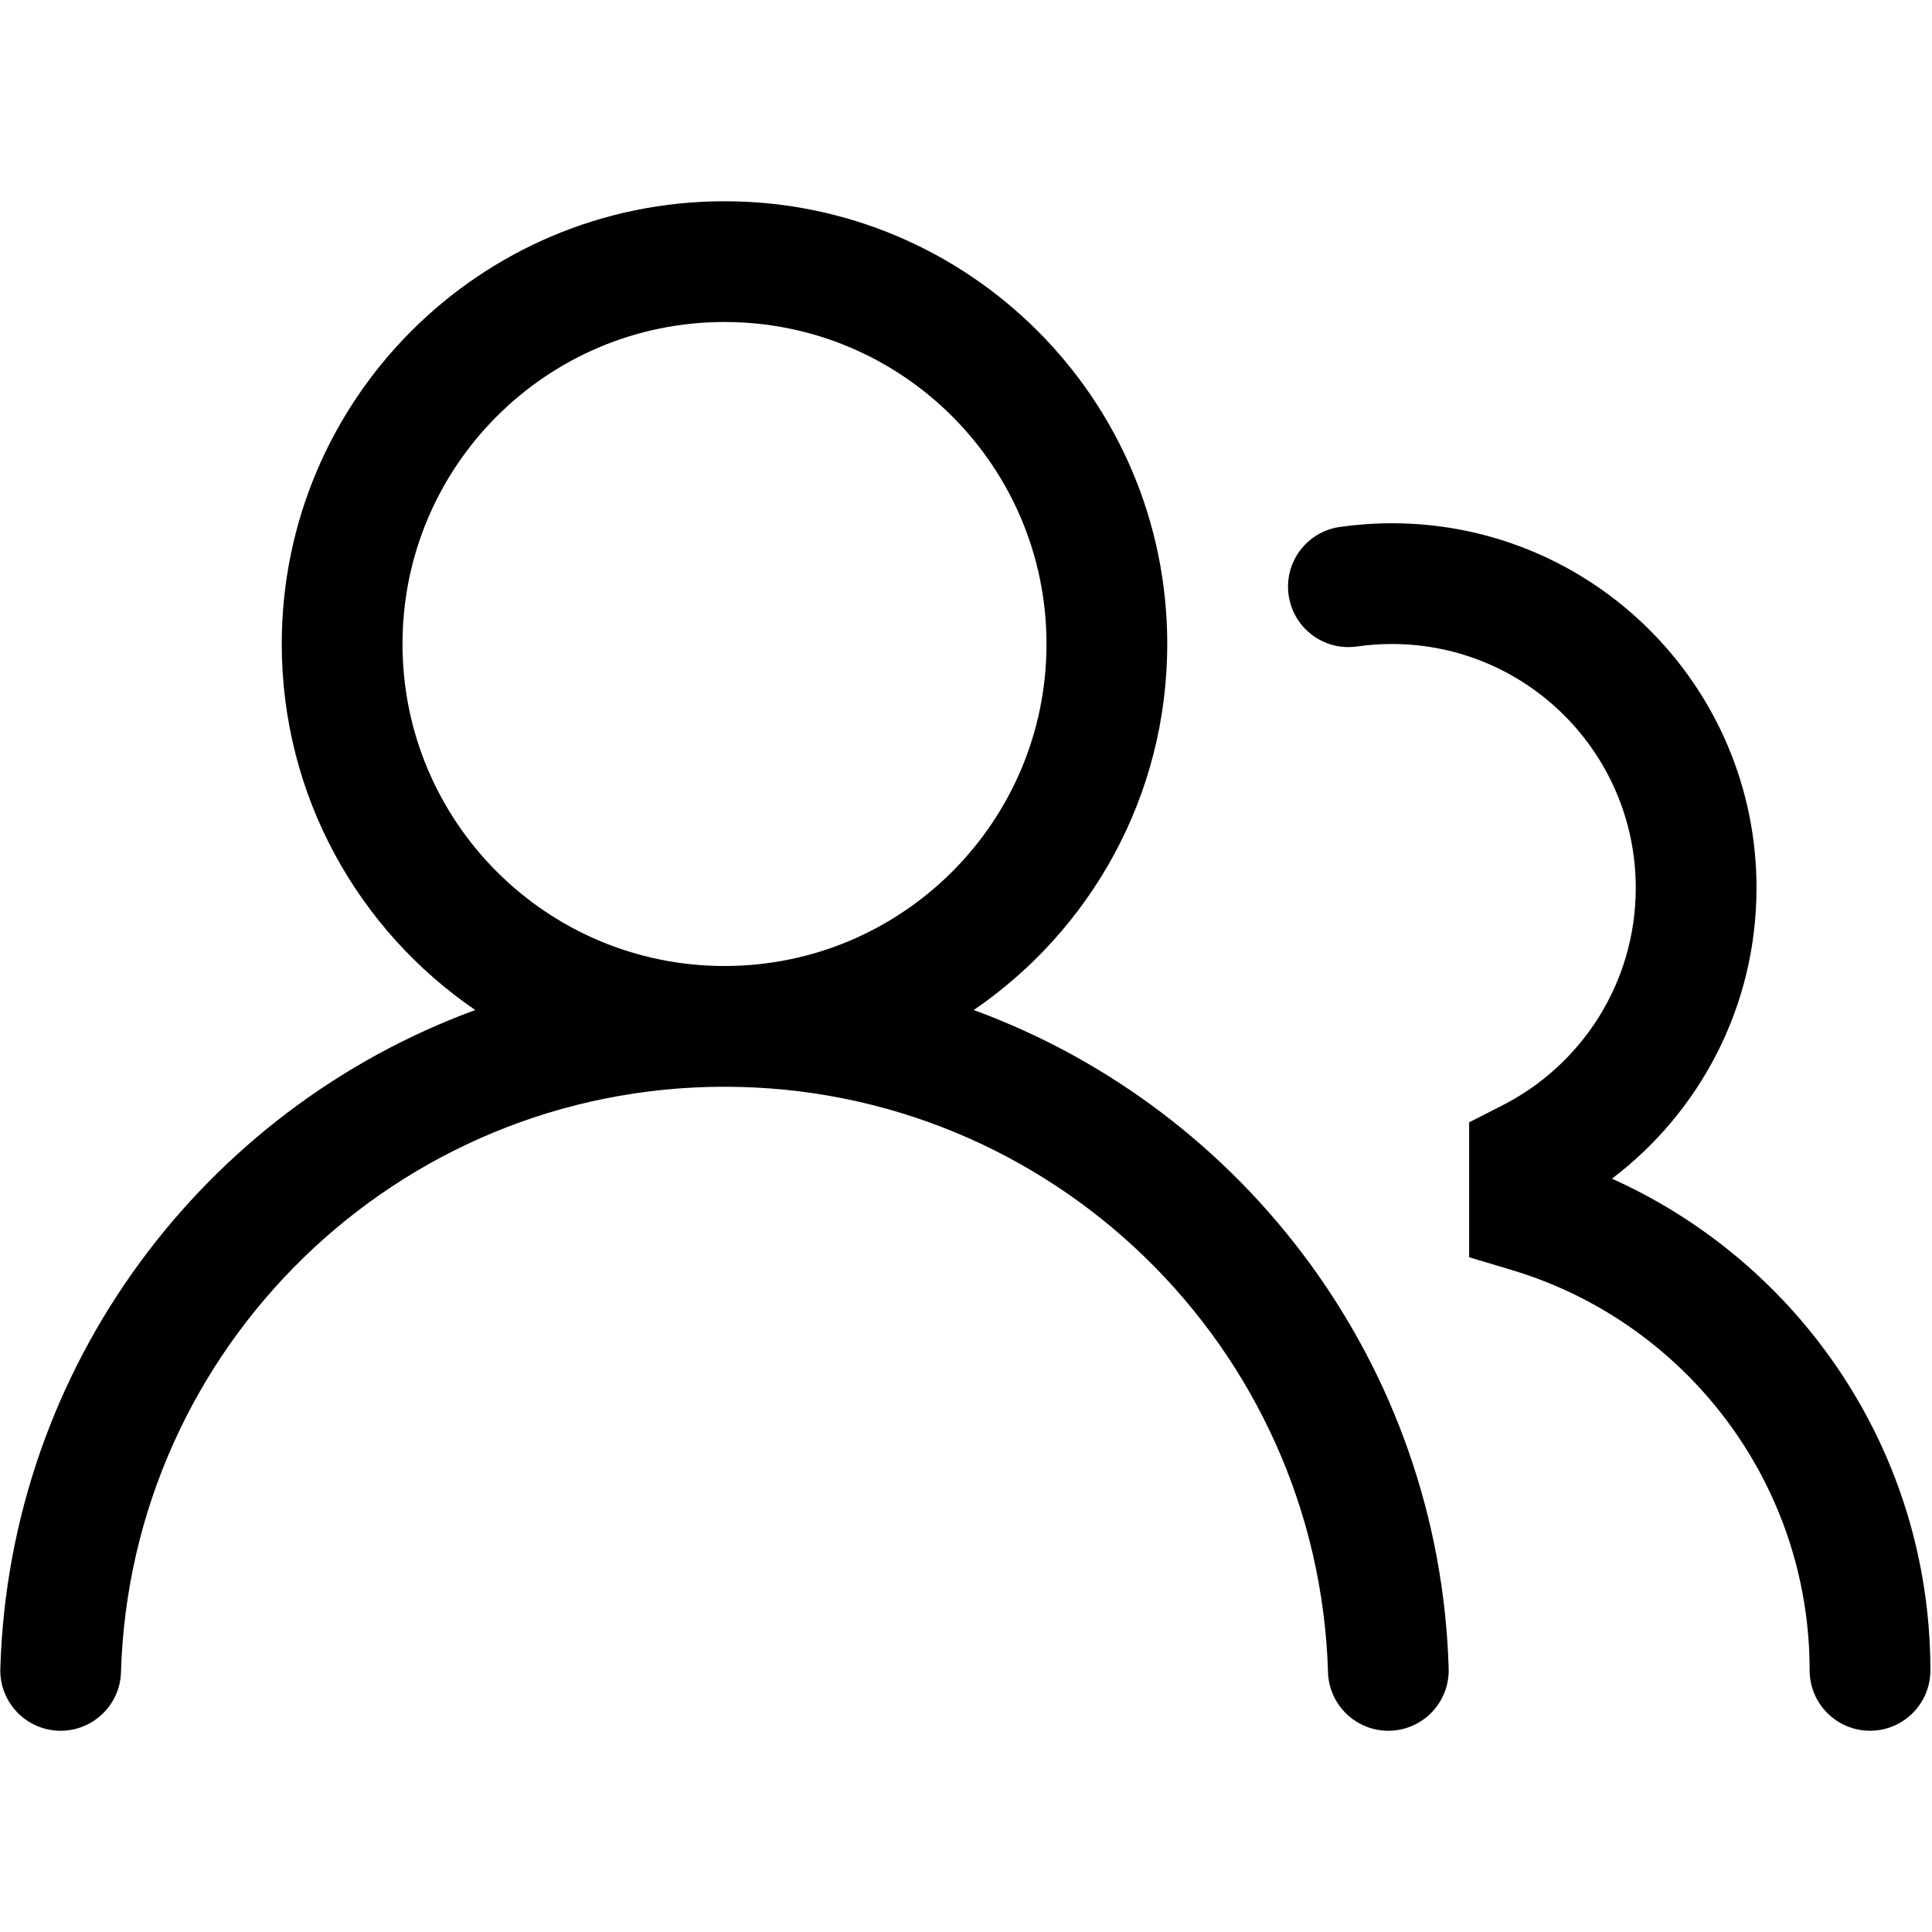
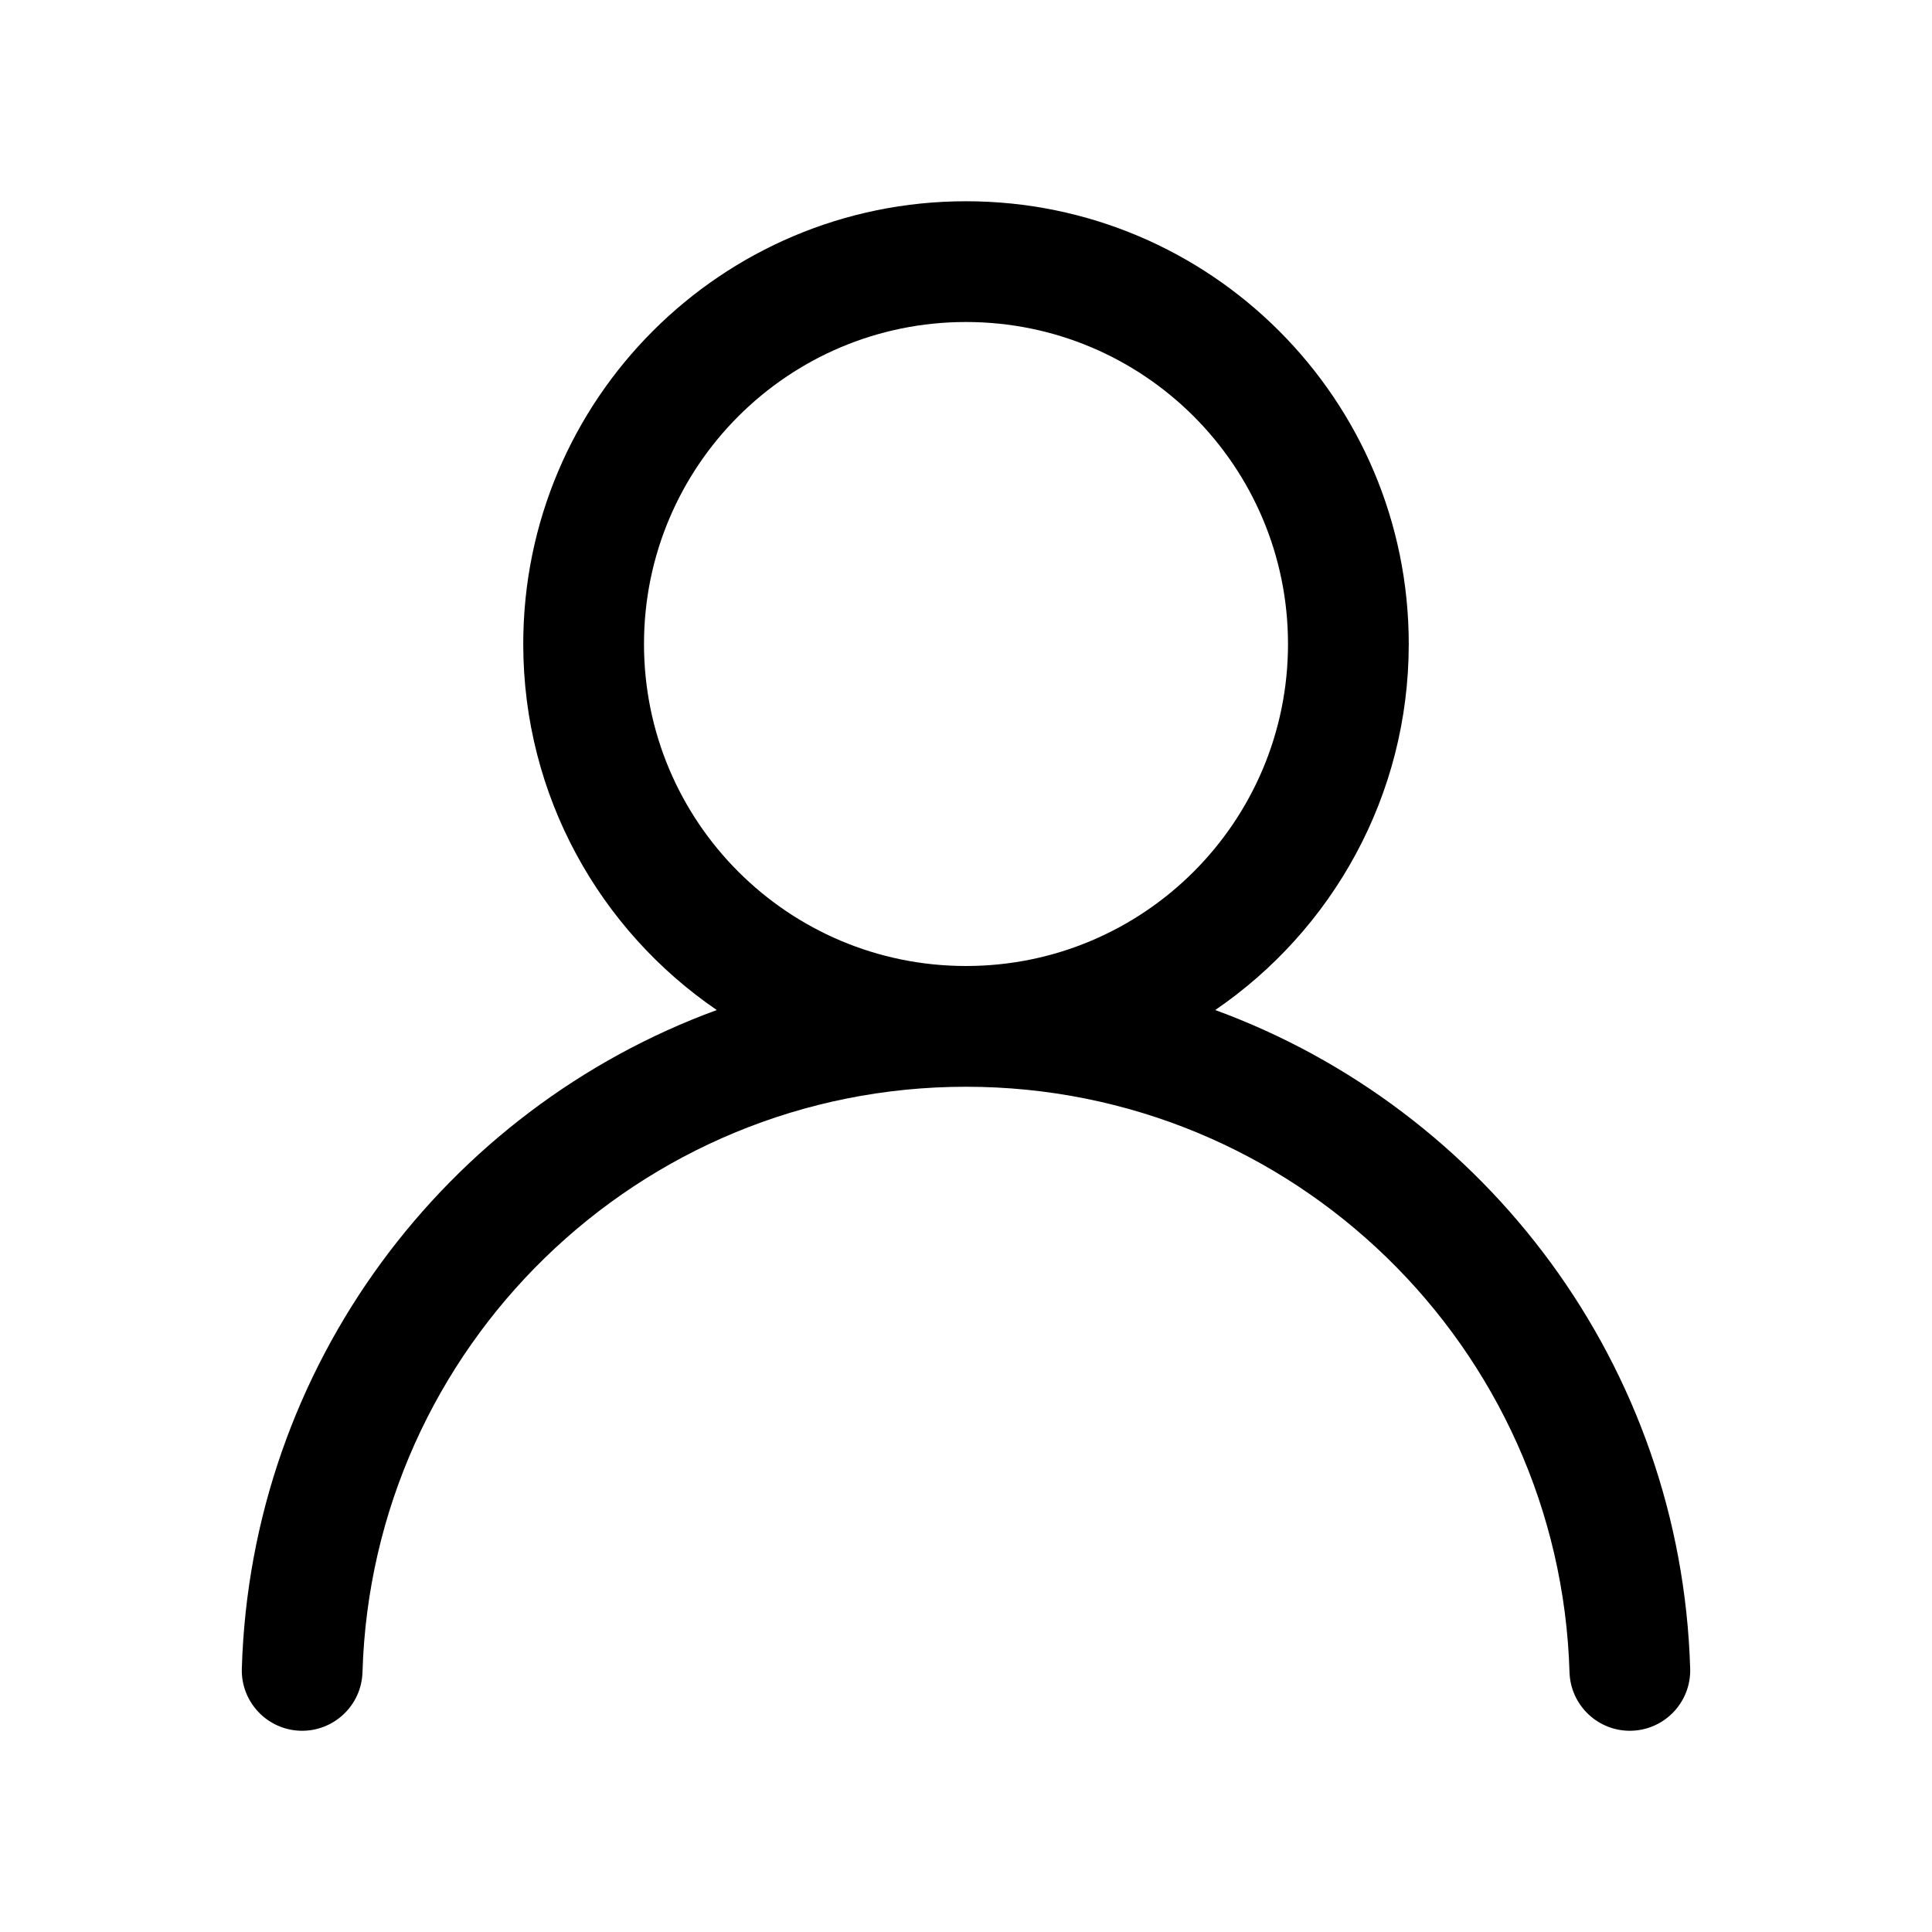
<svg xmlns="http://www.w3.org/2000/svg" width="24" height="24" viewBox="0 0 24 24">
-   <path fill-rule="evenodd" clip-rule="evenodd" d="M3.5 8C3.5 4.962 5.963 2.5 9 2.5C12.038 2.5 14.5 4.962 14.5 8C14.5 9.889 13.547 11.556 12.096 12.547C15.46 13.779 17.884 16.963 17.996 20.728C18.008 21.142 17.683 21.487 17.268 21.5C16.855 21.512 16.509 21.186 16.497 20.772C16.376 16.736 13.066 13.5 9 13.5C4.934 13.5 1.623 16.736 1.503 20.772C1.491 21.186 1.145 21.512 0.731 21.5C0.317 21.487 -0.008 21.142 0.004 20.728C0.116 16.963 2.54 13.779 5.904 12.547C4.453 11.556 3.5 9.889 3.5 8ZM9 4C6.791 4 5 5.791 5 8C5 10.209 6.791 12 9 12C11.209 12 13 10.209 13 8C13 5.791 11.209 4 9 4Z" />
-   <path d="M17.29 8C17.142 8 16.998 8.011 16.856 8.031C16.446 8.089 16.066 7.804 16.008 7.394C15.949 6.984 16.234 6.604 16.644 6.546C16.855 6.516 17.071 6.5 17.29 6.5C19.792 6.5 21.82 8.528 21.82 11.03C21.82 12.506 21.114 13.816 20.024 14.642C22.355 15.688 23.98 18.028 23.98 20.75C23.98 21.164 23.644 21.5 23.23 21.5C22.816 21.5 22.48 21.164 22.48 20.75C22.48 18.404 20.923 16.42 18.784 15.778L18.25 15.618V13.942L18.66 13.733C19.647 13.232 20.32 12.209 20.32 11.03C20.32 9.357 18.963 8 17.29 8Z" />
+   <path fill-rule="evenodd" clip-rule="evenodd" d="M12 2.5C8.963 2.5 6.5 4.962 6.5 8C6.5 9.889 7.453 11.556 8.904 12.547C5.54 13.779 3.116 16.963 3.004 20.728C2.992 21.142 3.317 21.487 3.731 21.5C4.145 21.512 4.491 21.186 4.503 20.772C4.623 16.736 7.934 13.5 12 13.5C16.066 13.5 19.376 16.736 19.497 20.772C19.509 21.186 19.855 21.512 20.268 21.5C20.683 21.487 21.008 21.142 20.996 20.728C20.884 16.963 18.46 13.779 15.096 12.547C16.547 11.556 17.5 9.889 17.5 8C17.5 4.962 15.038 2.5 12 2.5ZM8 8C8 5.791 9.791 4 12 4C14.209 4 16 5.791 16 8C16 10.209 14.209 12 12 12C9.791 12 8 10.209 8 8Z" />
</svg>
